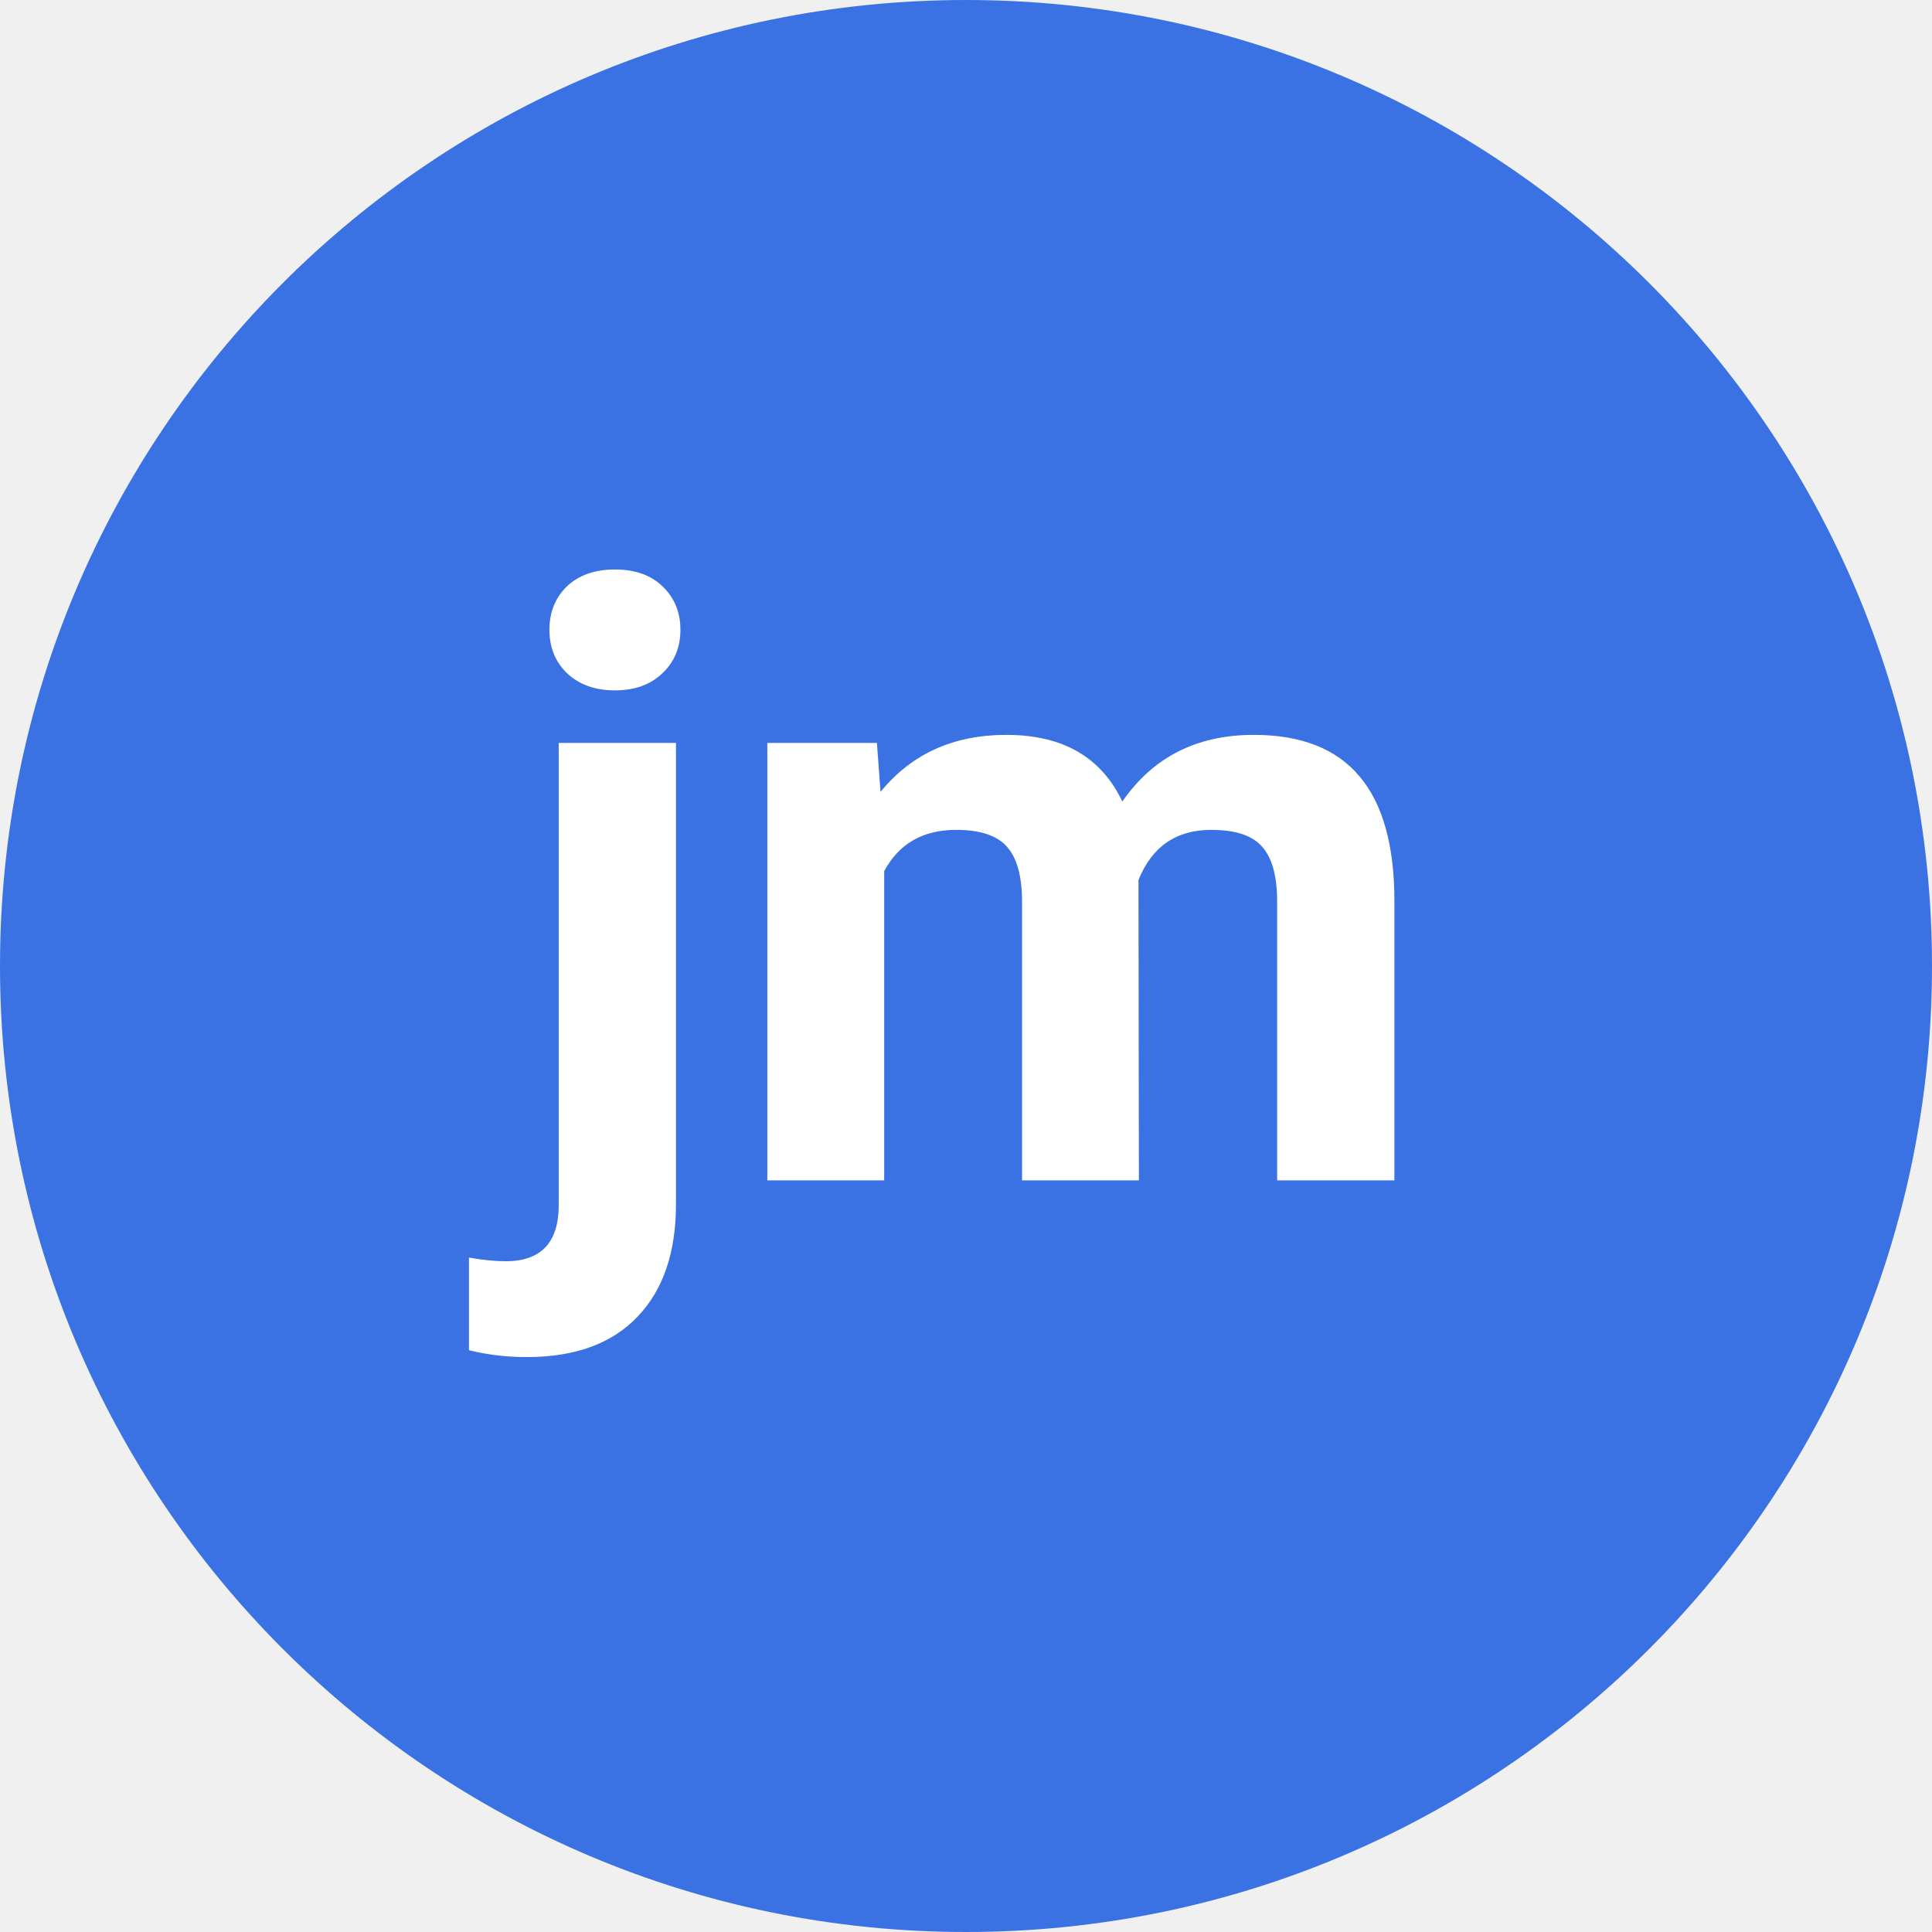
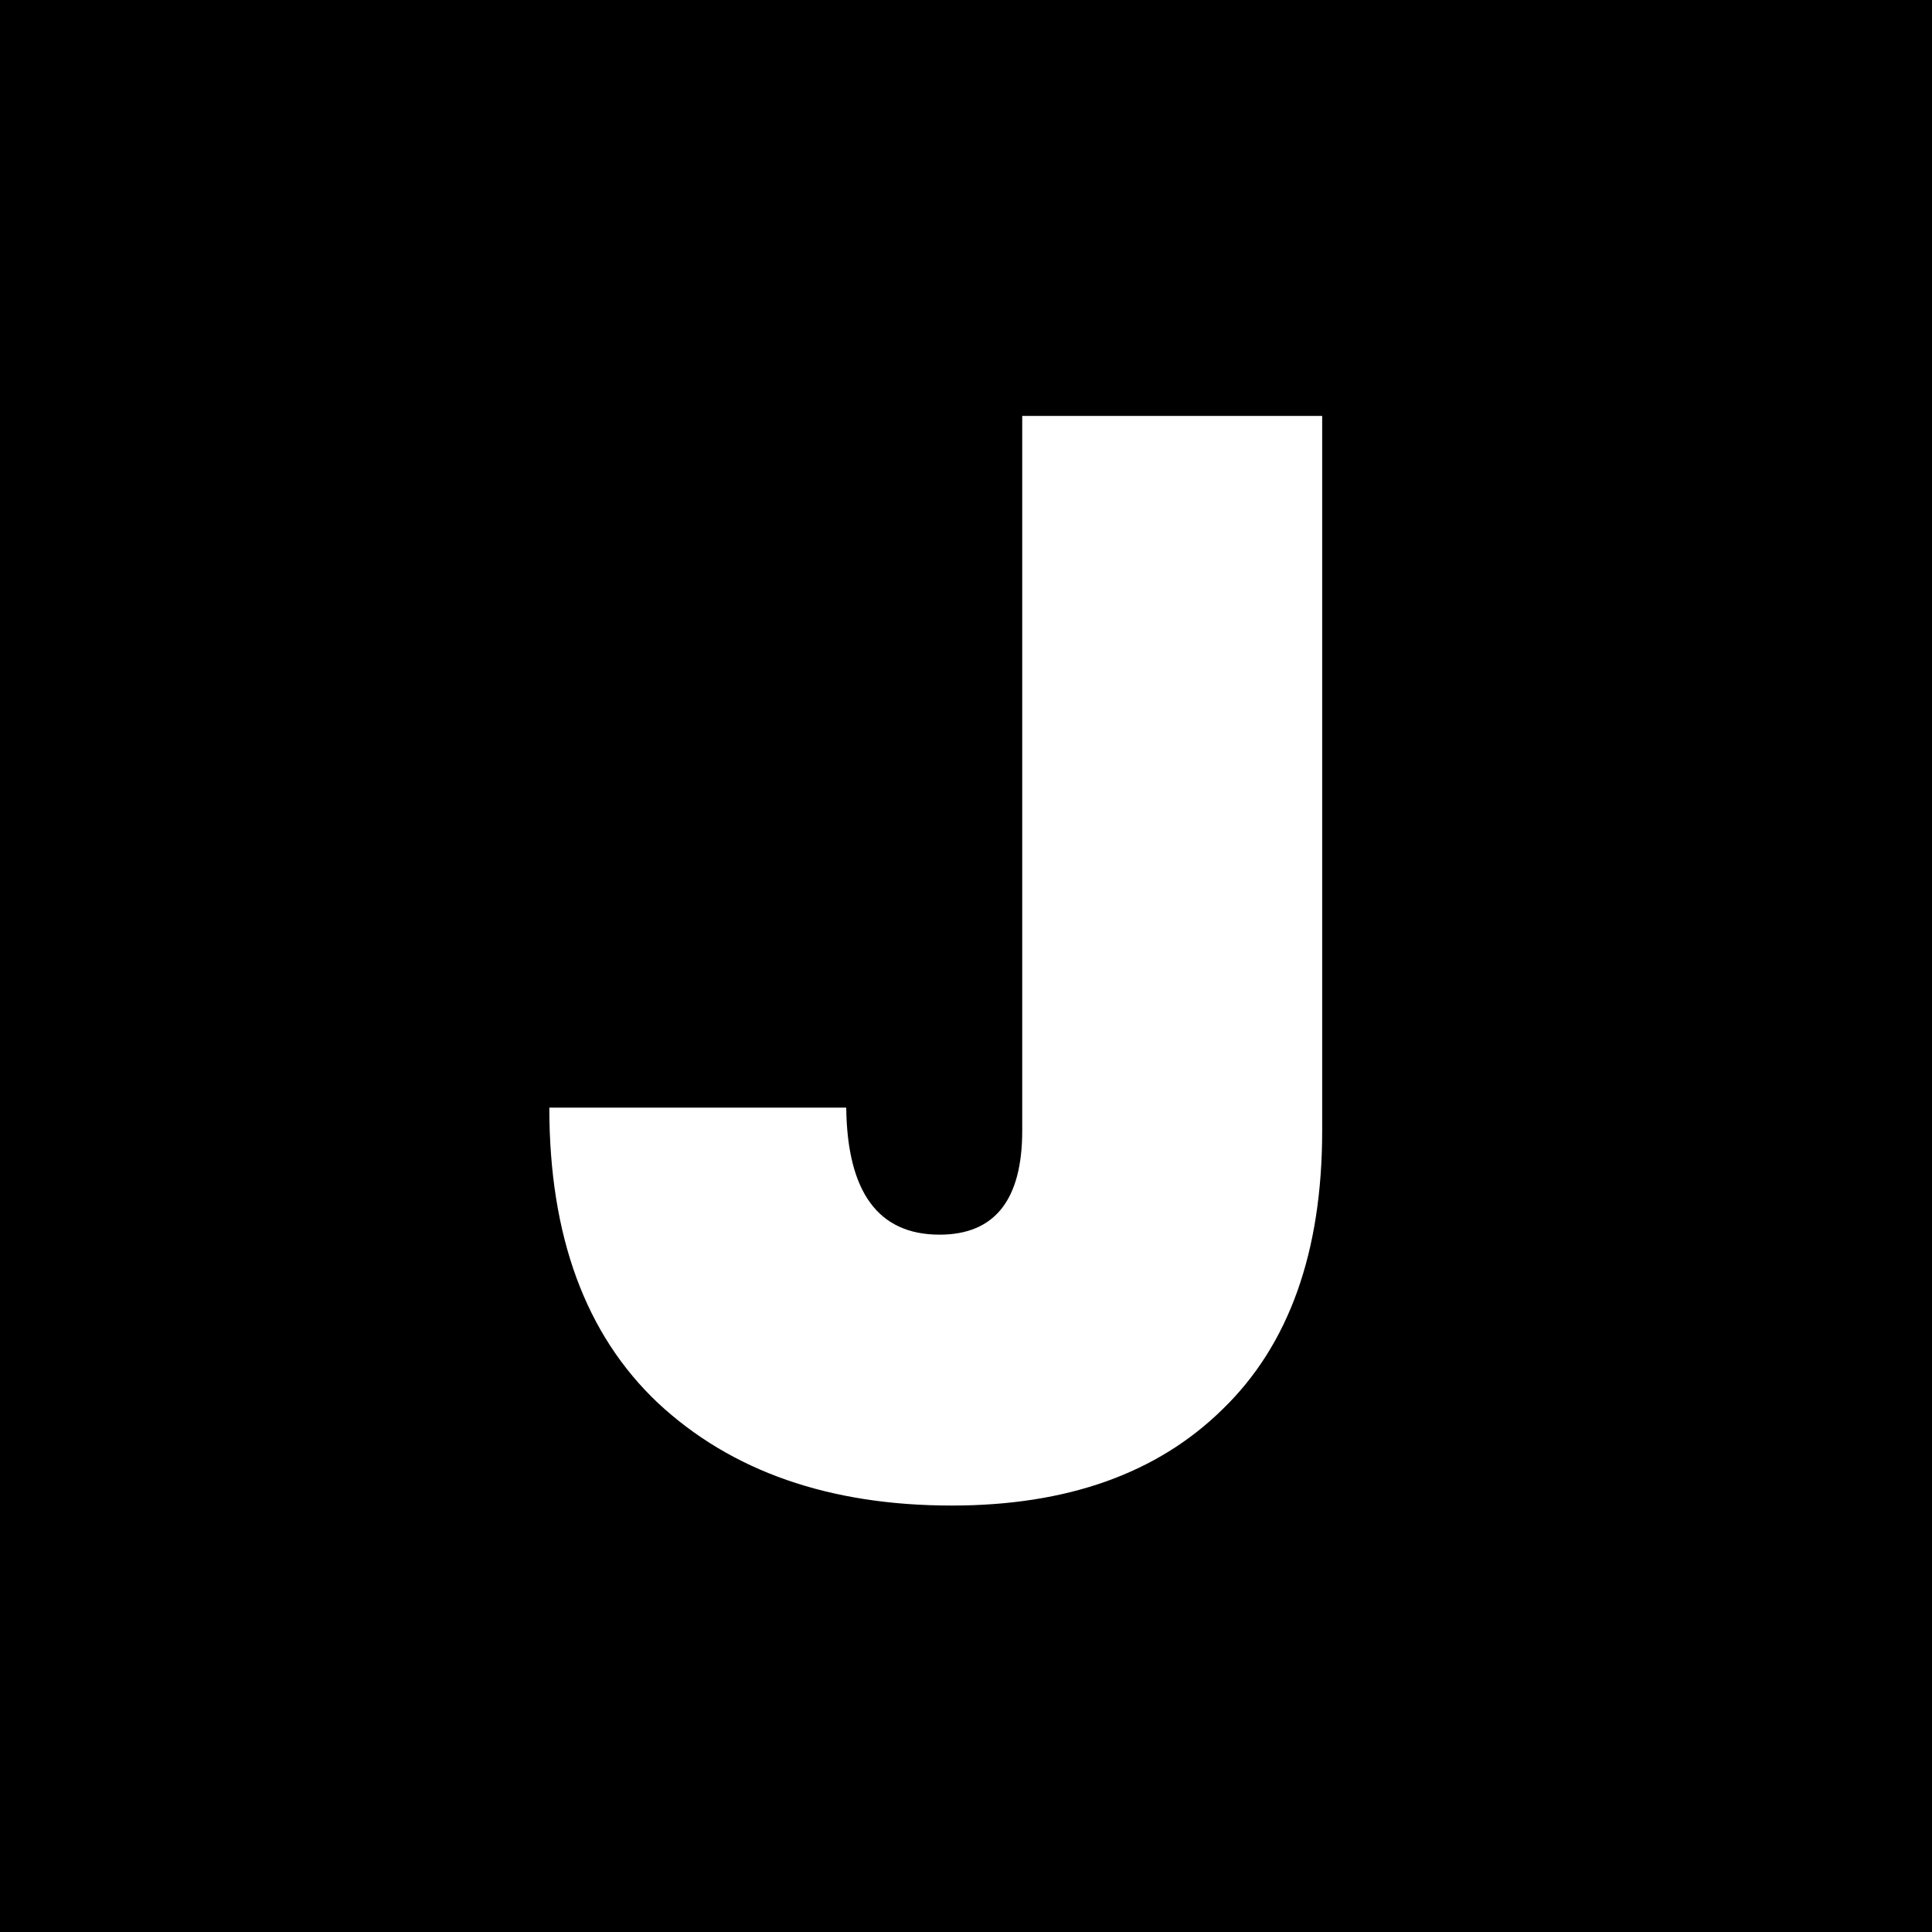
- <svg xmlns="http://www.w3.org/2000/svg" width="77" height="77" viewBox="0 0 77 77" fill="none">
-   <circle cx="38.5" cy="38.5" r="38.5" fill="#3A72E4" />
-   <path d="M26.941 29.61V47.995C26.941 49.918 26.43 51.411 25.41 52.475C24.389 53.549 22.918 54.086 20.995 54.086C20.189 54.086 19.421 53.995 18.691 53.812V50.122C19.249 50.219 19.738 50.267 20.157 50.267C21.564 50.267 22.268 49.52 22.268 48.027V29.61H26.941ZM21.897 25.098C21.897 24.4 22.128 23.825 22.59 23.374C23.063 22.923 23.702 22.697 24.508 22.697C25.313 22.697 25.947 22.923 26.409 23.374C26.881 23.825 27.118 24.4 27.118 25.098C27.118 25.807 26.876 26.387 26.393 26.838C25.92 27.29 25.292 27.515 24.508 27.515C23.723 27.515 23.09 27.29 22.606 26.838C22.134 26.387 21.897 25.807 21.897 25.098ZM34.949 29.61L35.094 31.56C36.329 30.045 38 29.288 40.105 29.288C42.35 29.288 43.892 30.174 44.73 31.946C45.954 30.174 47.7 29.288 49.967 29.288C51.857 29.288 53.264 29.841 54.188 30.947C55.112 32.043 55.574 33.697 55.574 35.91V47.044H50.901V35.926C50.901 34.938 50.708 34.218 50.321 33.767C49.934 33.305 49.252 33.074 48.275 33.074C46.878 33.074 45.911 33.74 45.374 35.072L45.39 47.044H40.734V35.942C40.734 34.933 40.535 34.202 40.137 33.751C39.74 33.3 39.063 33.074 38.107 33.074C36.786 33.074 35.83 33.622 35.239 34.718V47.044H30.582V29.61H34.949Z" fill="white" />
+ <svg xmlns="http://www.w3.org/2000/svg" width="137" height="137" viewBox="0 0 137 137" fill="none">
+   <rect width="137" height="137" fill="black" />
+   <path d="M93.757 29.492V80.172C93.757 88.781 91.406 95.365 86.703 99.923C82.073 104.481 75.67 106.76 67.495 106.76C58.813 106.76 51.867 104.336 46.658 99.489C41.522 94.641 38.953 87.66 38.953 78.544H60.007C60.079 84.549 62.286 87.551 66.626 87.551C70.533 87.551 72.487 85.091 72.487 80.172V29.492H93.757Z" fill="white" />
</svg>
